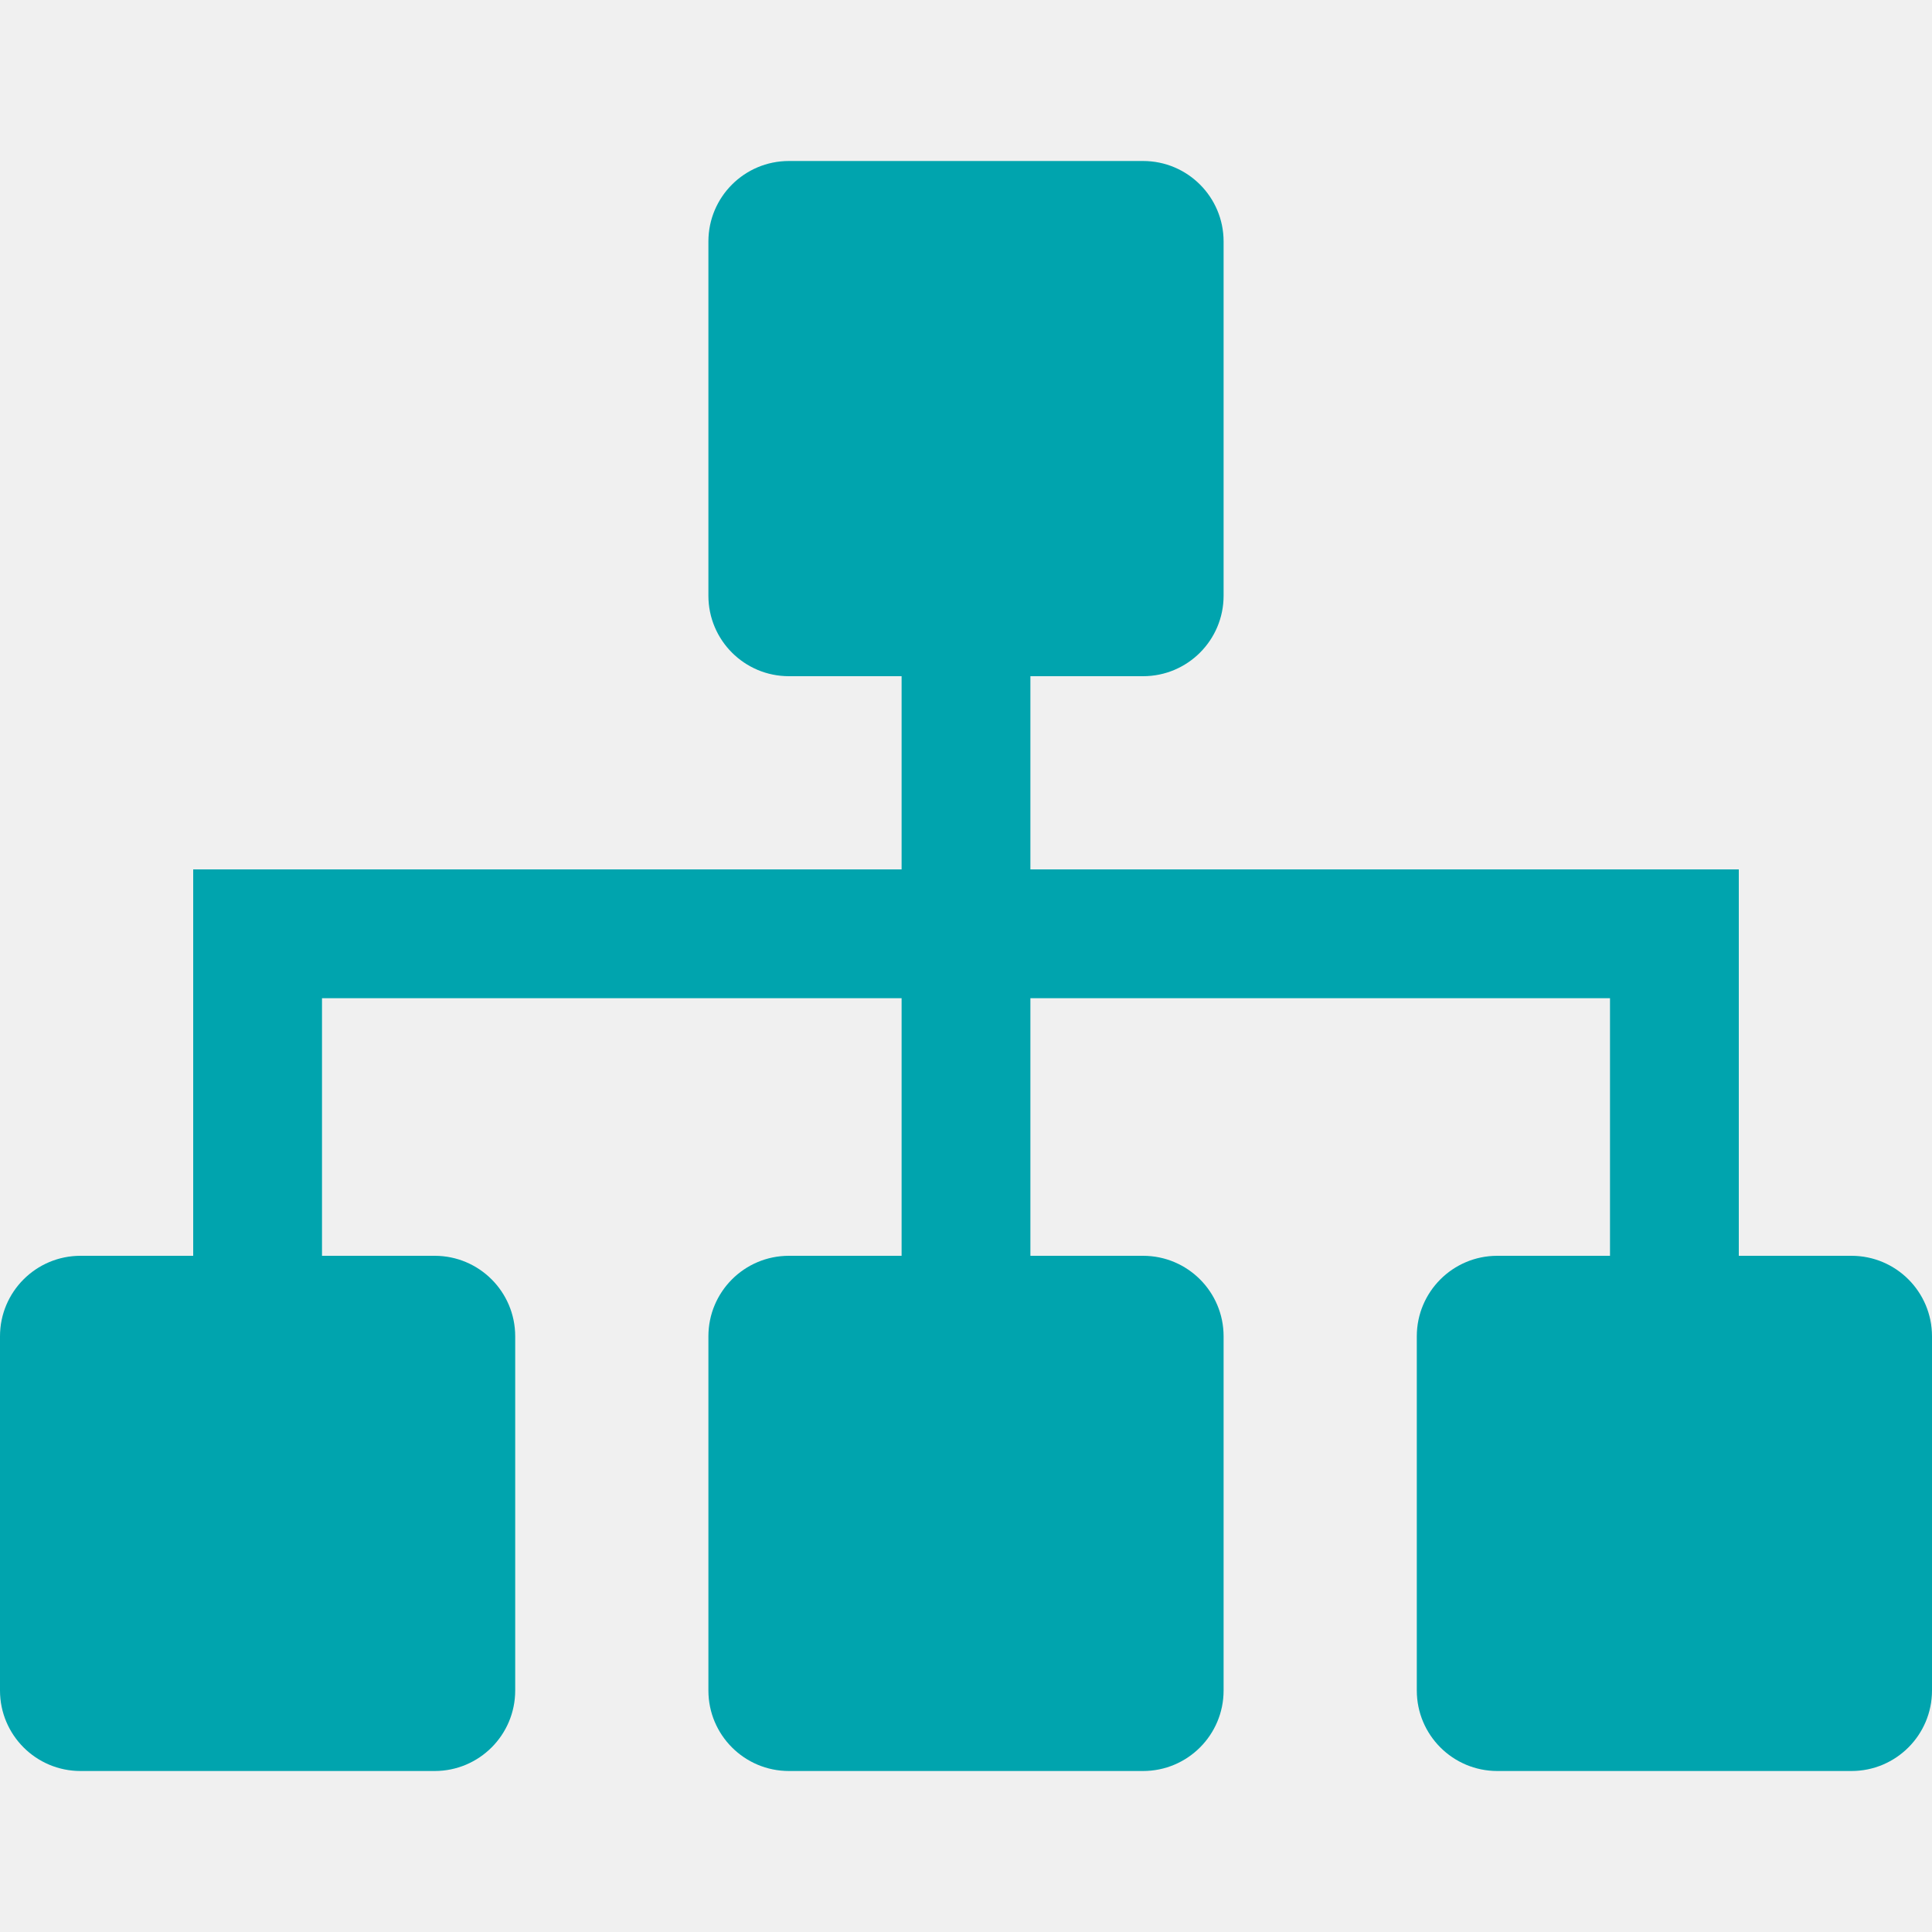
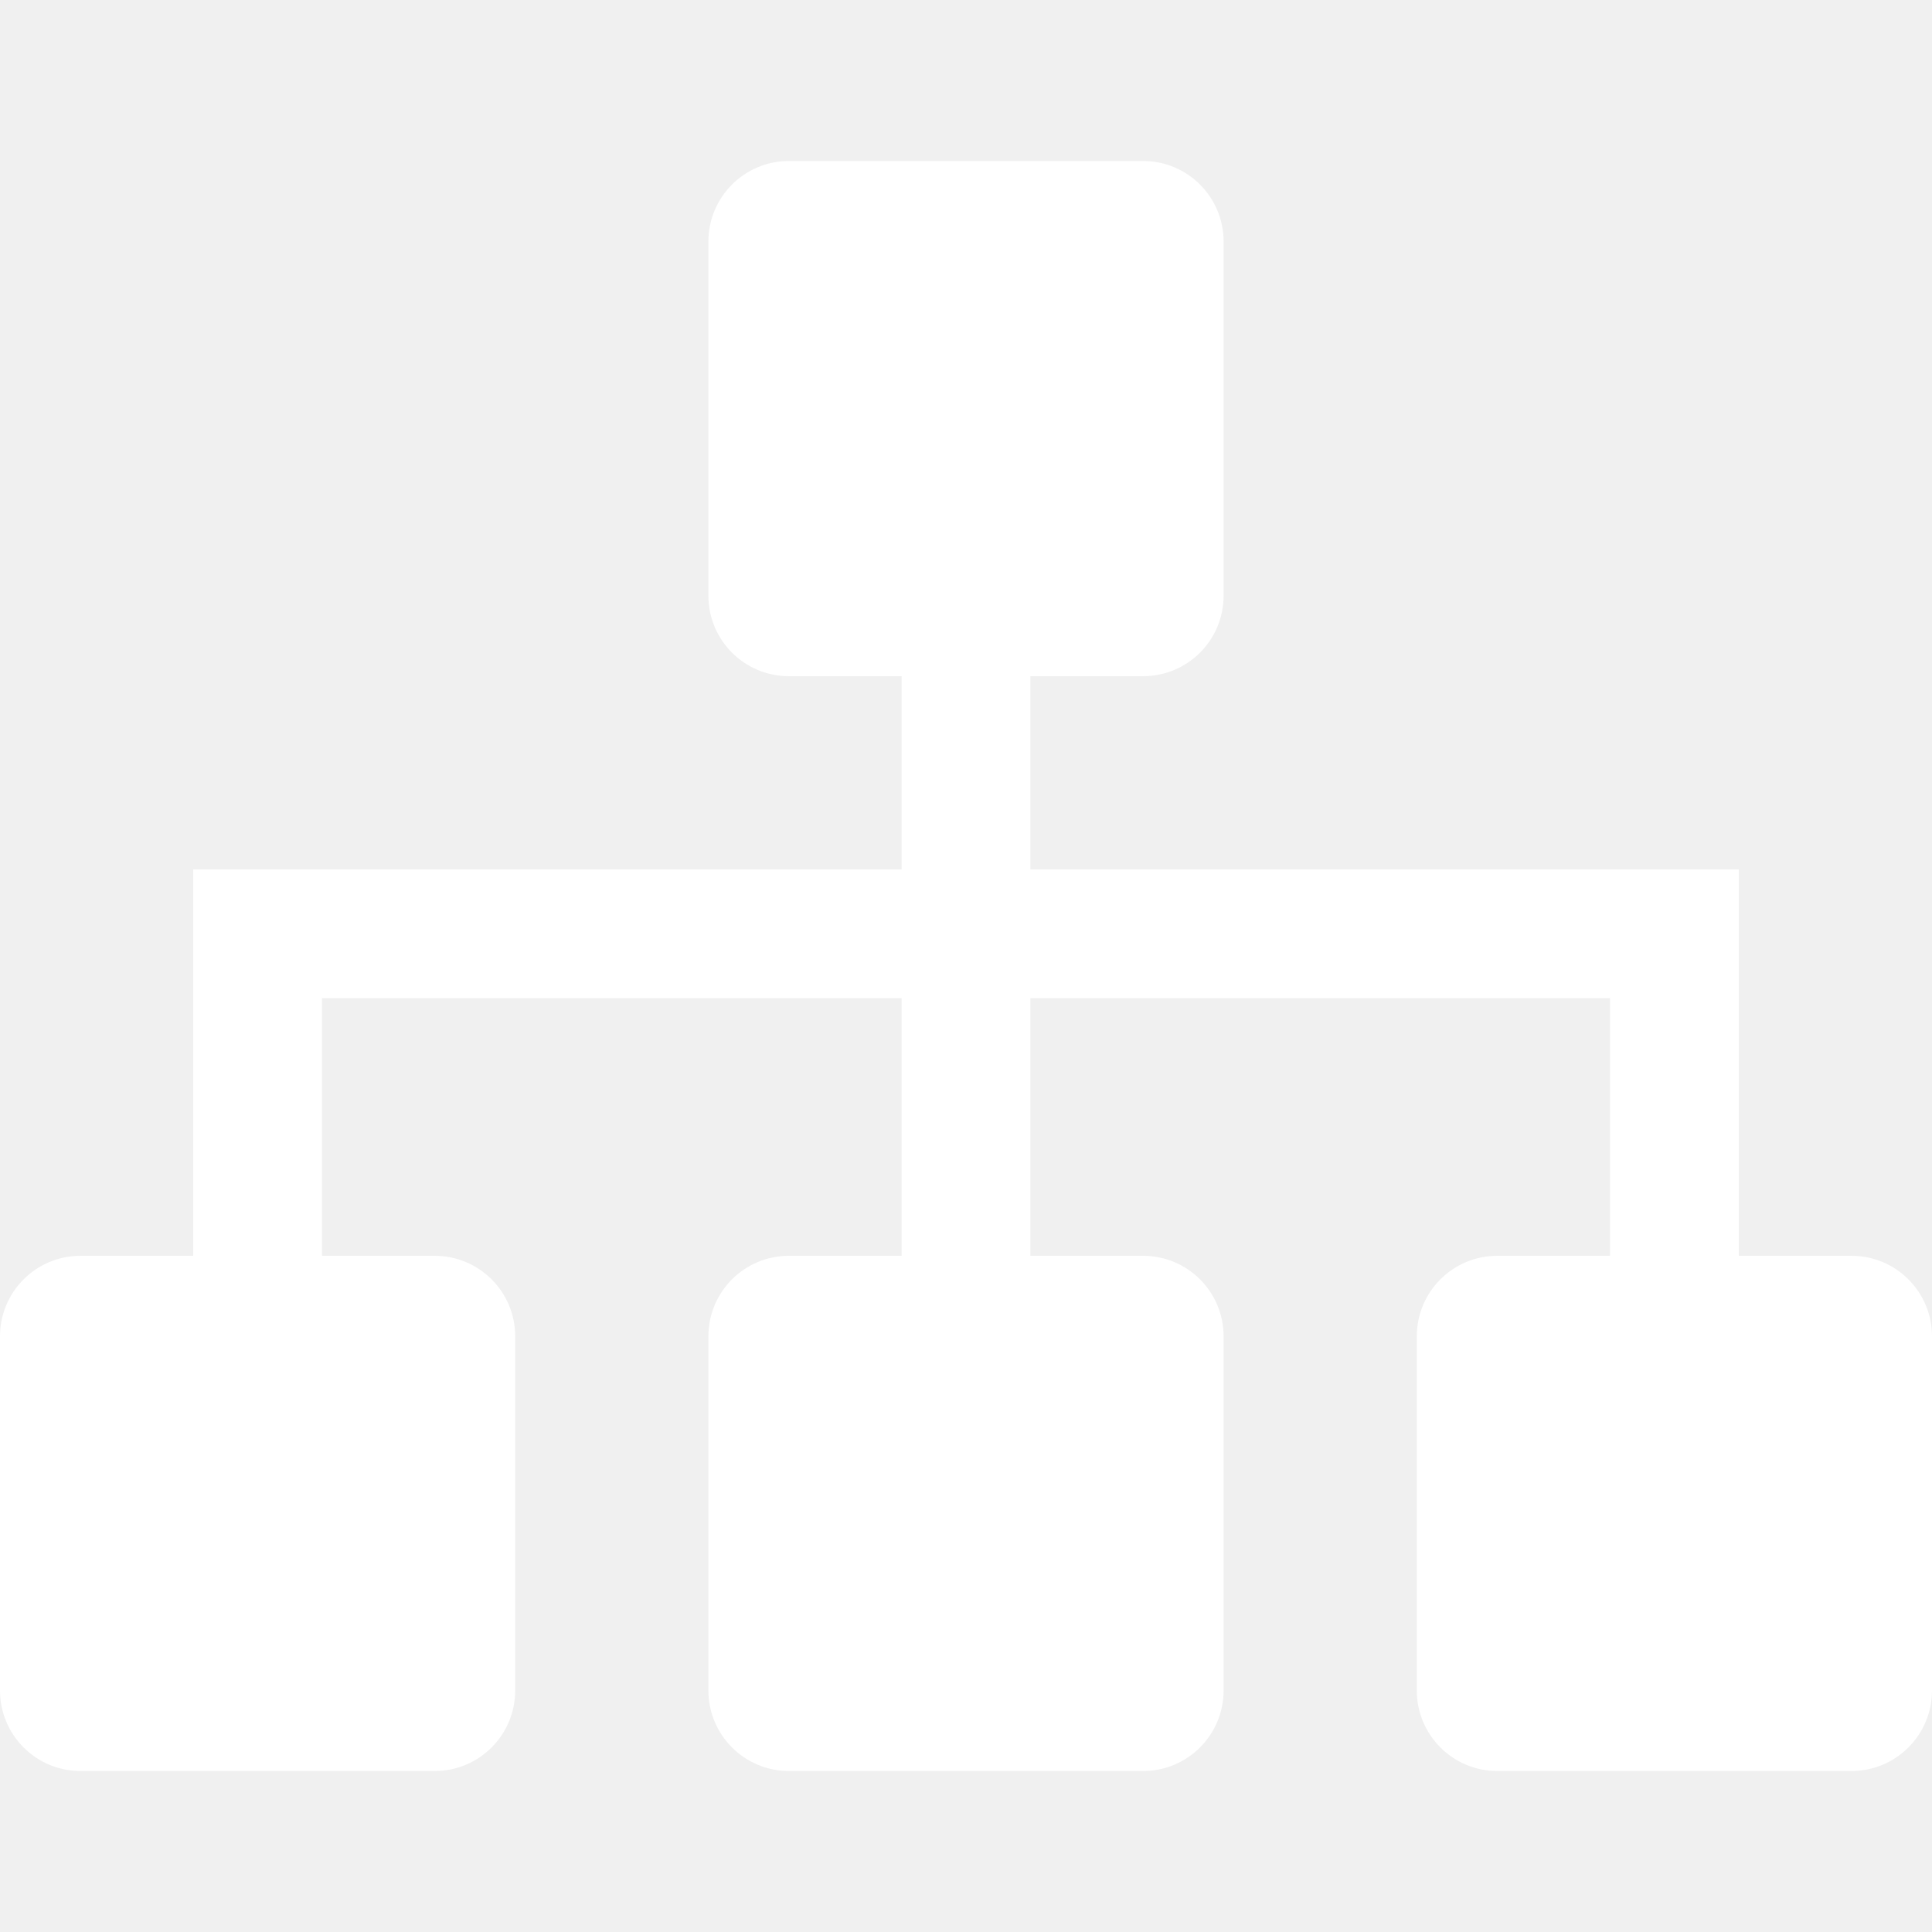
- <svg xmlns="http://www.w3.org/2000/svg" id="Component_69_1" data-name="Component 69 – 1" width="24" height="24" viewBox="0 0 24 24">
+ <svg xmlns="http://www.w3.org/2000/svg" id="Component_78_1" data-name="Component 78 – 1" width="24" height="24" viewBox="0 0 24 24">
  <defs>
    <clipPath id="clip-path">
      <rect id="Rectangle_387" data-name="Rectangle 387" width="24" height="24" transform="translate(228 633)" fill="#fff" />
    </clipPath>
  </defs>
  <g id="Mask_Group_14" data-name="Mask Group 14" transform="translate(-228 -633)" clip-path="url(#clip-path)">
-     <path id="Union_10" data-name="Union 10" d="M18.6,20a1,1,0,0,1-1-1V14.6a1,1,0,0,1,1-1H20V10.4H12.8v3.2h1.4a1,1,0,0,1,1,1V19a1,1,0,0,1-1,1H9.8a1,1,0,0,1-1-1V14.6a1,1,0,0,1,1-1h1.4V10.4H4v3.2H5.4a1,1,0,0,1,1,1V19a1,1,0,0,1-1,1H1a1,1,0,0,1-1-1V14.6a1,1,0,0,1,1-1H2.4V8.8h8.8V6.4h1.6V8.8h8.8v4.8H23a1,1,0,0,1,1,1V19a1,1,0,0,1-1,1ZM9.8,6.4a1,1,0,0,1-1-1V1a1,1,0,0,1,1-1h4.4a1,1,0,0,1,1,1V5.4a1,1,0,0,1-1,1Z" transform="translate(228 635)" fill="rgb(0,164,174)" />
+     <path id="Union_10" data-name="Union 10" d="M18.6,20a1,1,0,0,1-1-1V14.6a1,1,0,0,1,1-1H20V10.4H12.8v3.2h1.4a1,1,0,0,1,1,1V19a1,1,0,0,1-1,1H9.8a1,1,0,0,1-1-1V14.6a1,1,0,0,1,1-1h1.4V10.4H4v3.2H5.4a1,1,0,0,1,1,1V19a1,1,0,0,1-1,1H1a1,1,0,0,1-1-1V14.6a1,1,0,0,1,1-1H2.4V8.8h8.8V6.4h1.6V8.8h8.8v4.8H23a1,1,0,0,1,1,1V19a1,1,0,0,1-1,1ZM9.8,6.4a1,1,0,0,1-1-1V1a1,1,0,0,1,1-1h4.4a1,1,0,0,1,1,1V5.4a1,1,0,0,1-1,1Z" transform="translate(228 635)" fill="#fff" />
  </g>
</svg>
